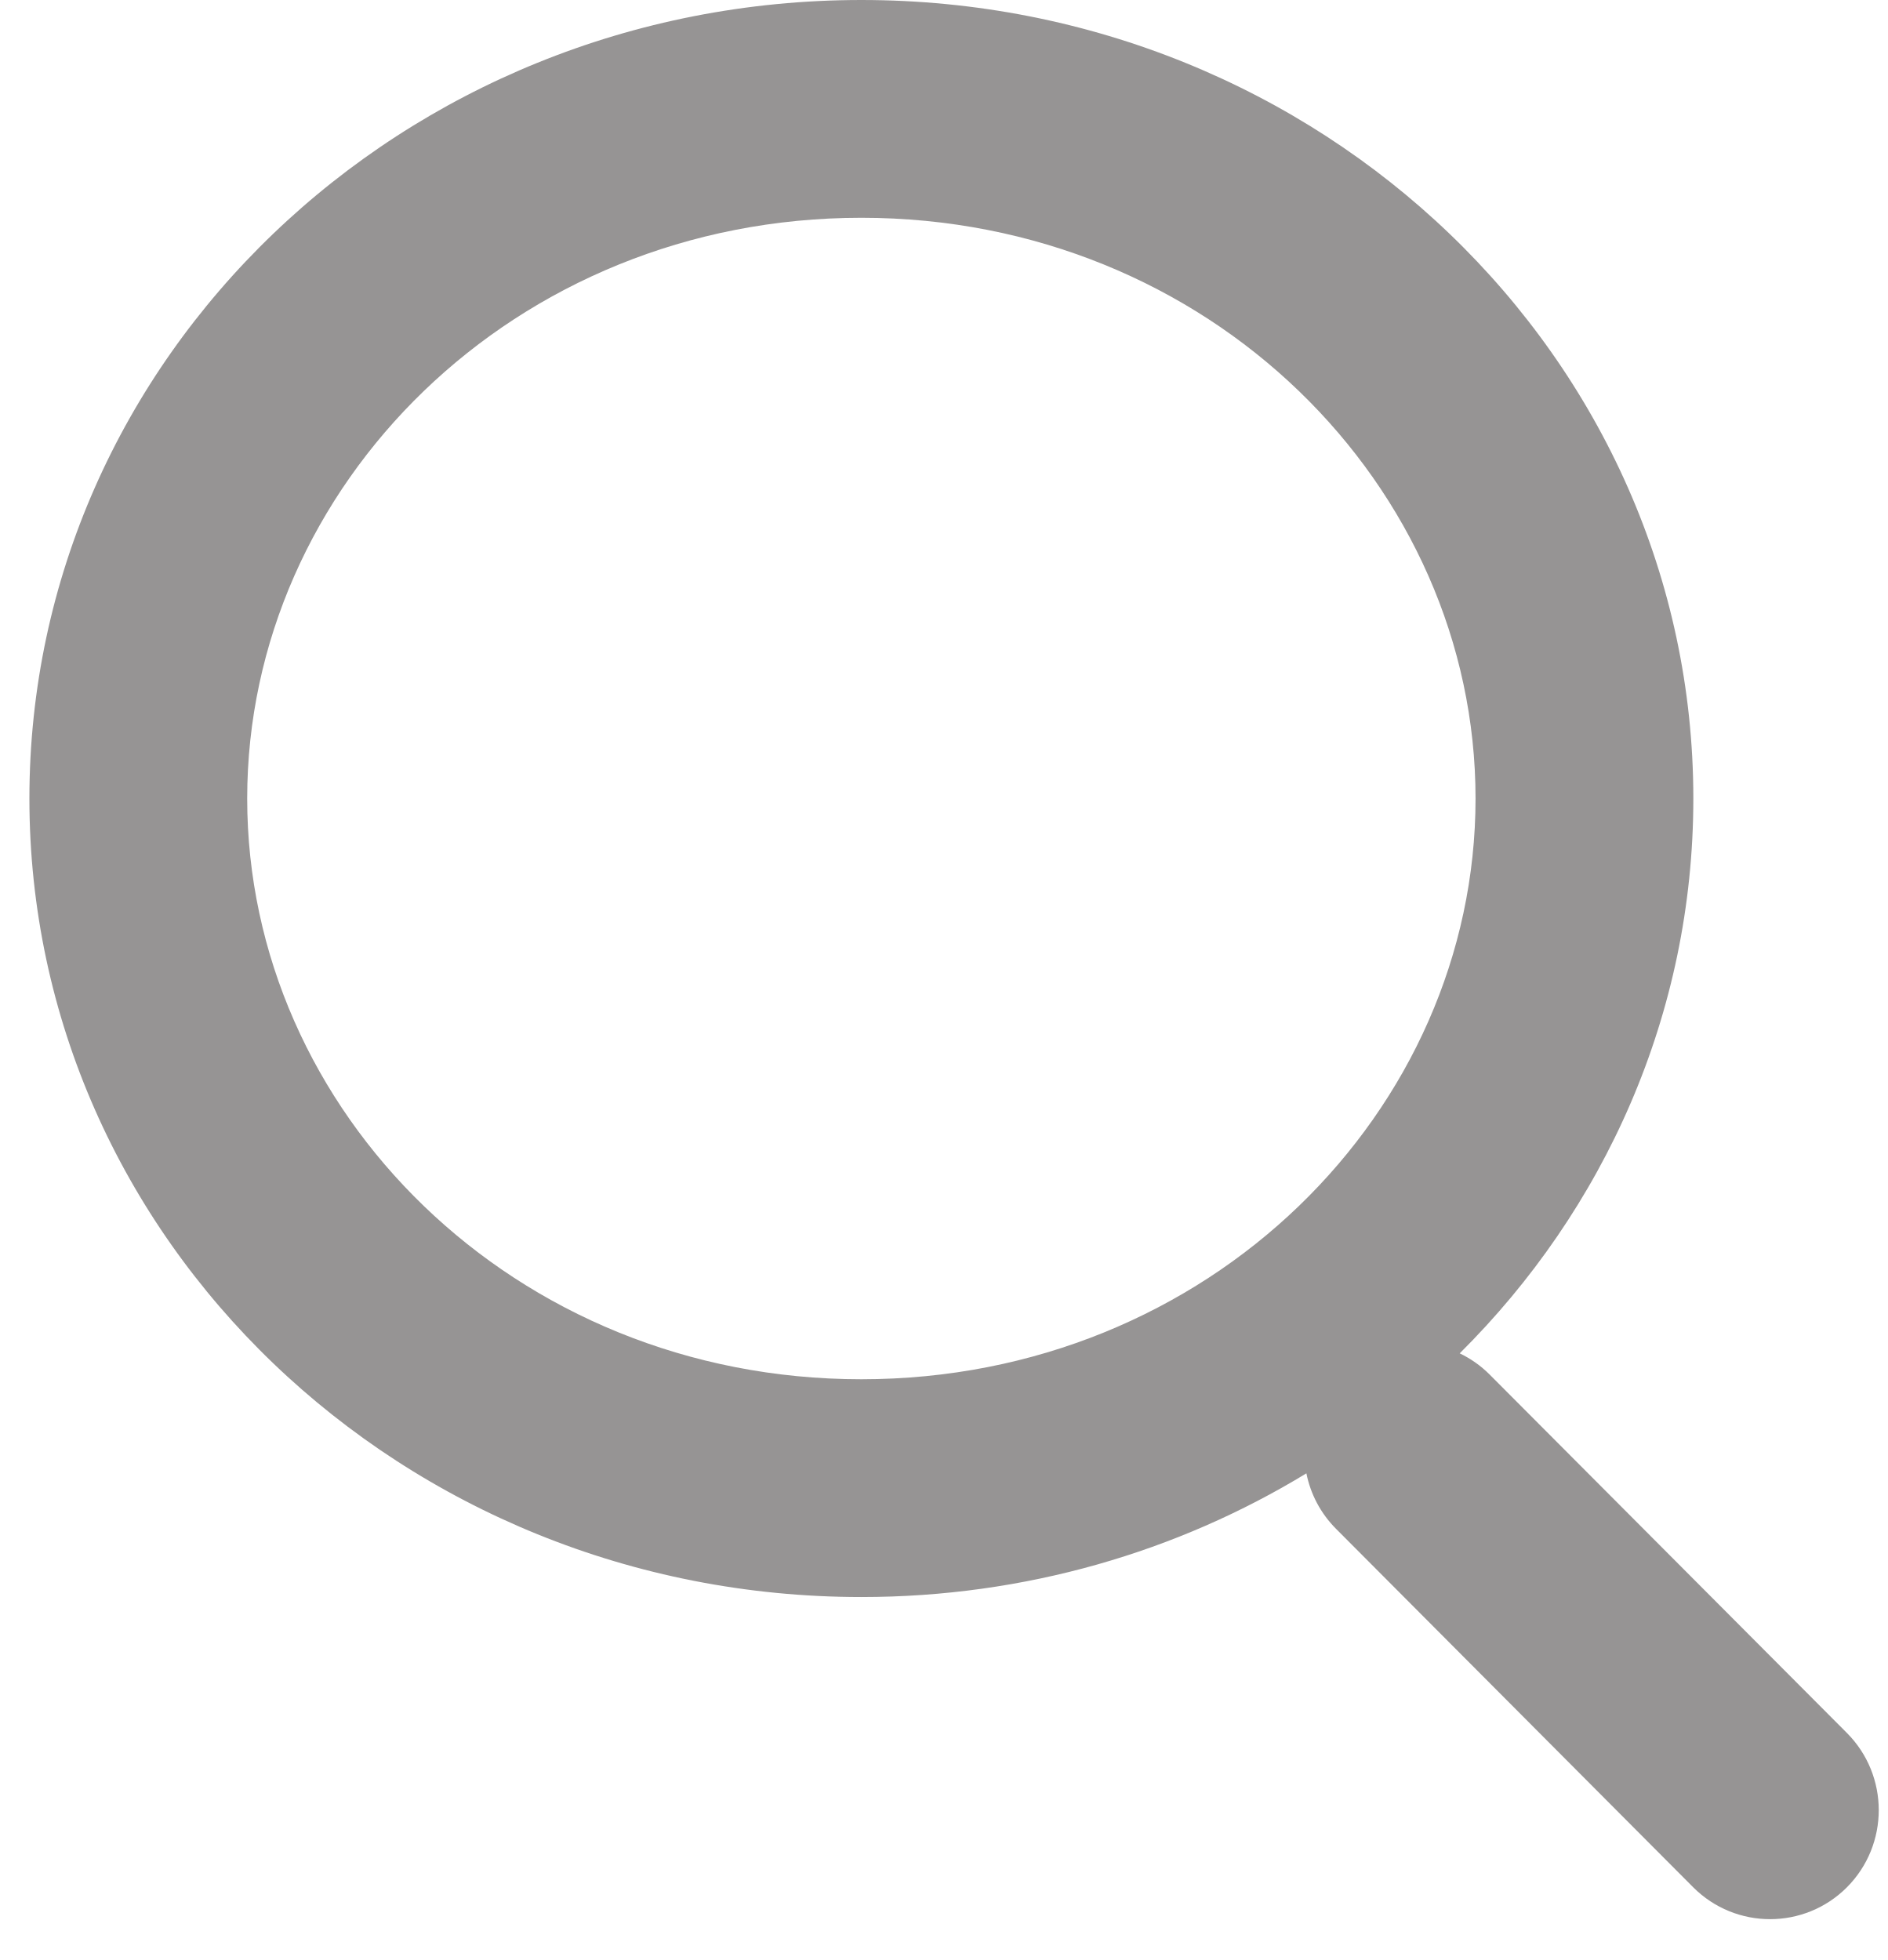
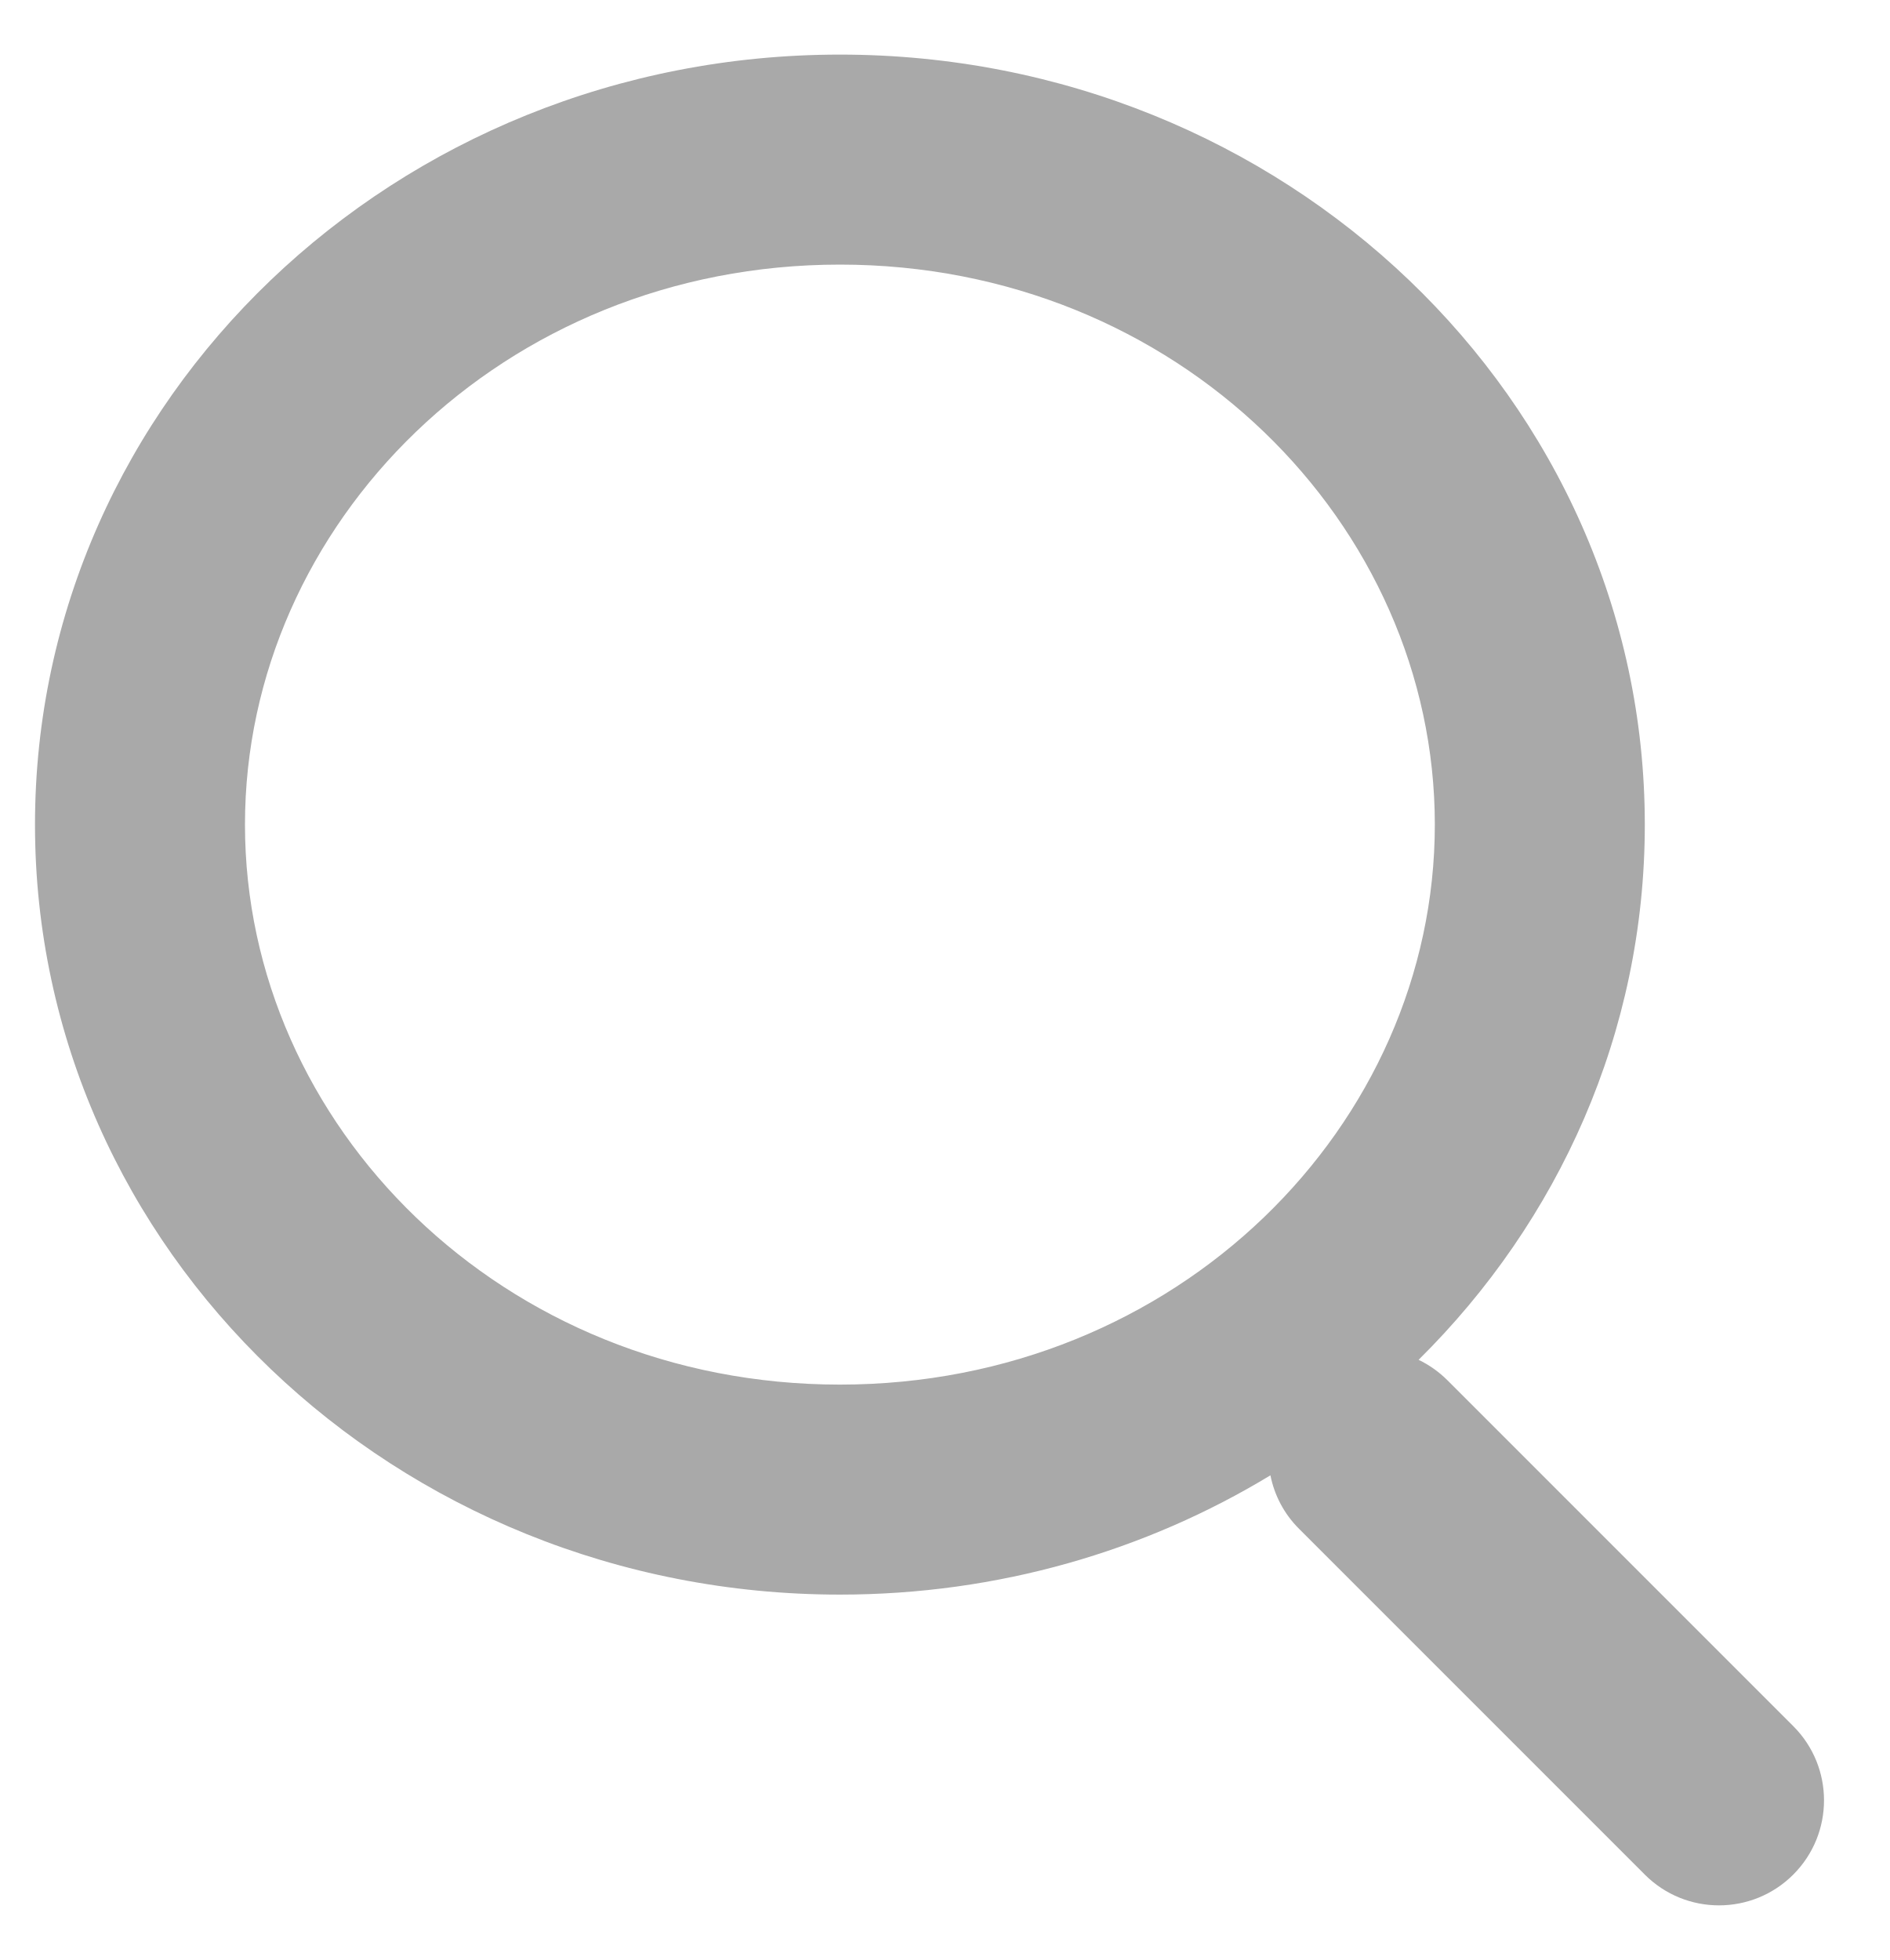
- <svg xmlns="http://www.w3.org/2000/svg" width="26" height="27" viewBox="0 0 26 27" fill="none">
-   <path fill-rule="evenodd" clip-rule="evenodd" d="M20.325 11C20.325 15.304 16.654 19 11.865 19C7.075 19 3.405 15.304 3.405 11C3.405 6.696 7.075 3 11.865 3C16.654 3 20.325 6.696 20.325 11ZM17.995 20.296C16.223 21.375 14.12 22 11.865 22C5.536 22 0.405 17.075 0.405 11C0.405 4.925 5.536 0 11.865 0C18.194 0 23.325 4.925 23.325 11C23.325 13.969 22.099 16.664 20.107 18.643C20.257 18.715 20.398 18.813 20.522 18.938L25.441 23.873C26.025 24.46 26.025 25.411 25.441 25.998C24.856 26.584 23.908 26.584 23.323 25.998L18.405 21.062C18.188 20.845 18.051 20.577 17.995 20.296Z" fill="#969494" />
+ <svg xmlns="http://www.w3.org/2000/svg" width="27" height="28" viewBox="0 0 27 28" fill="none">
+   <path fill-rule="evenodd" clip-rule="evenodd" d="M20.5 11.78C20.5 16.074 16.822 19.78 12 19.78C7.179 19.78 3.5 16.074 3.5 11.78C3.5 7.486 7.179 3.78 12 3.78C16.822 3.78 20.5 7.486 20.5 11.78ZM18.151 21.076C16.372 22.155 14.262 22.78 12 22.78C5.649 22.78 0.5 17.855 0.5 11.78C0.5 5.705 5.649 0.78 12 0.78C18.351 0.78 23.5 5.705 23.5 11.78C23.5 14.751 22.269 17.447 20.268 19.426C20.418 19.498 20.558 19.596 20.682 19.72L25.621 24.659C26.207 25.244 26.207 26.194 25.621 26.78C25.035 27.366 24.085 27.366 23.5 26.78L18.561 21.841C18.343 21.624 18.207 21.357 18.151 21.076Z" fill="#A9A9A9" />
</svg>
